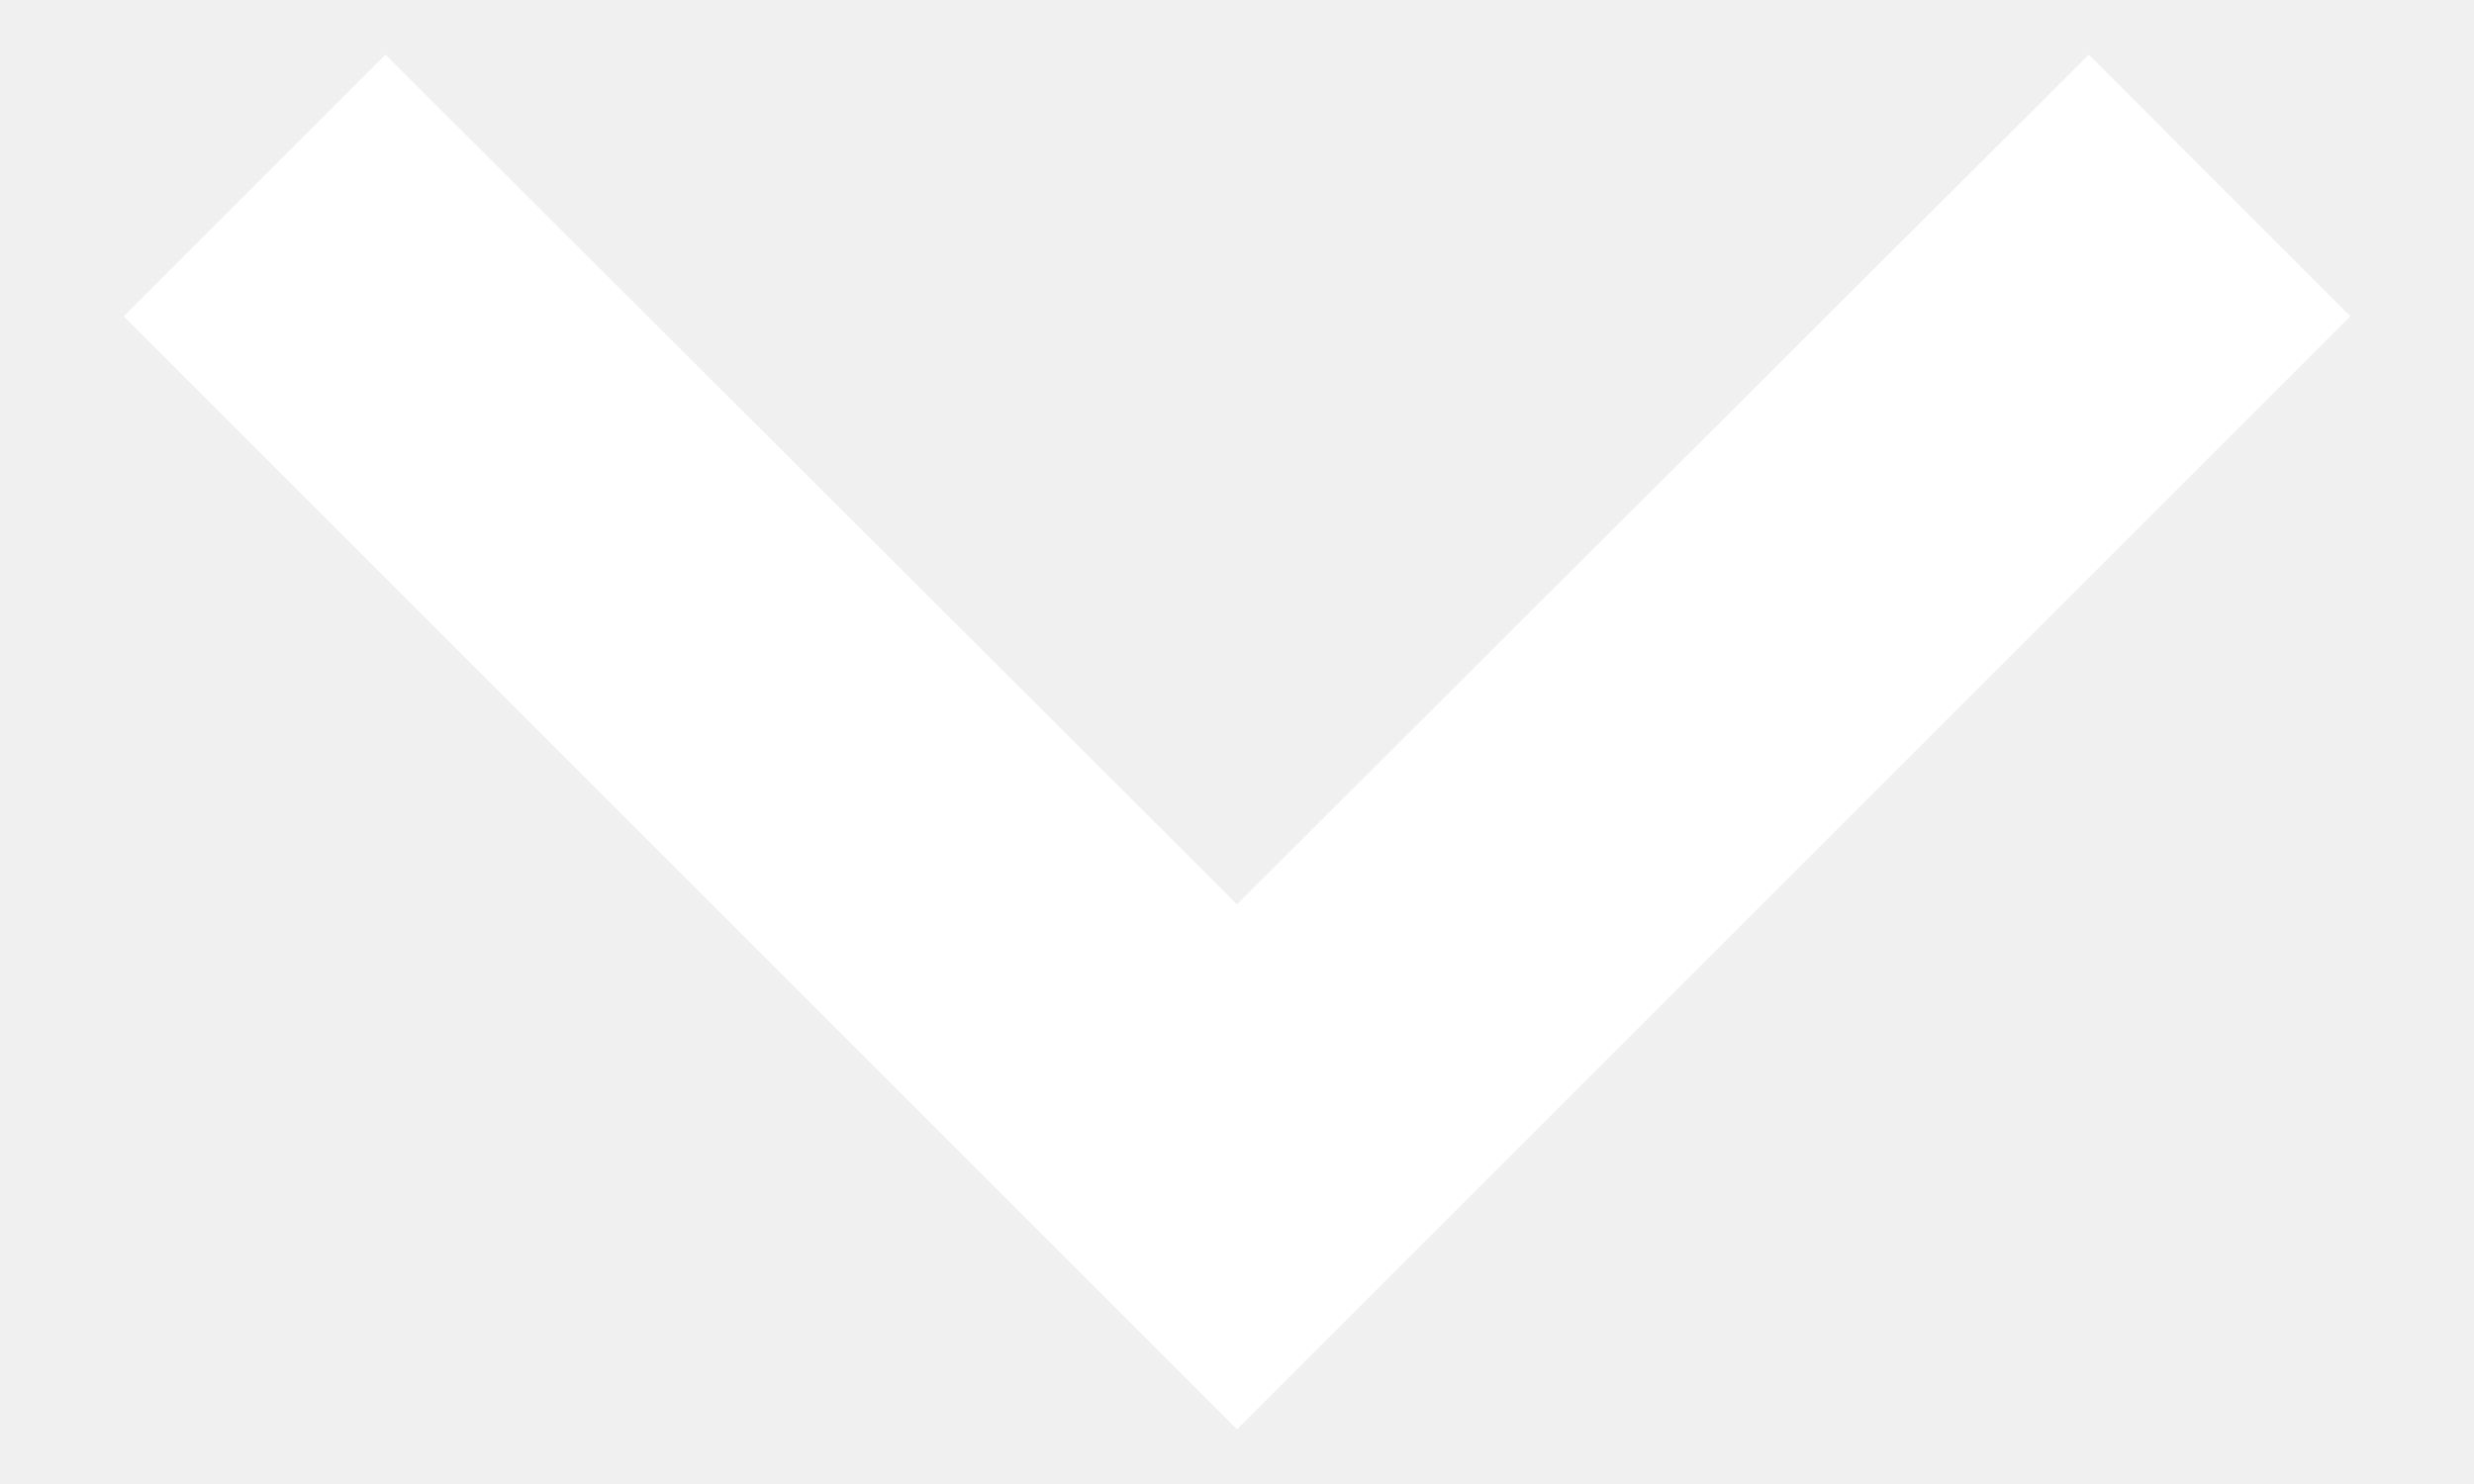
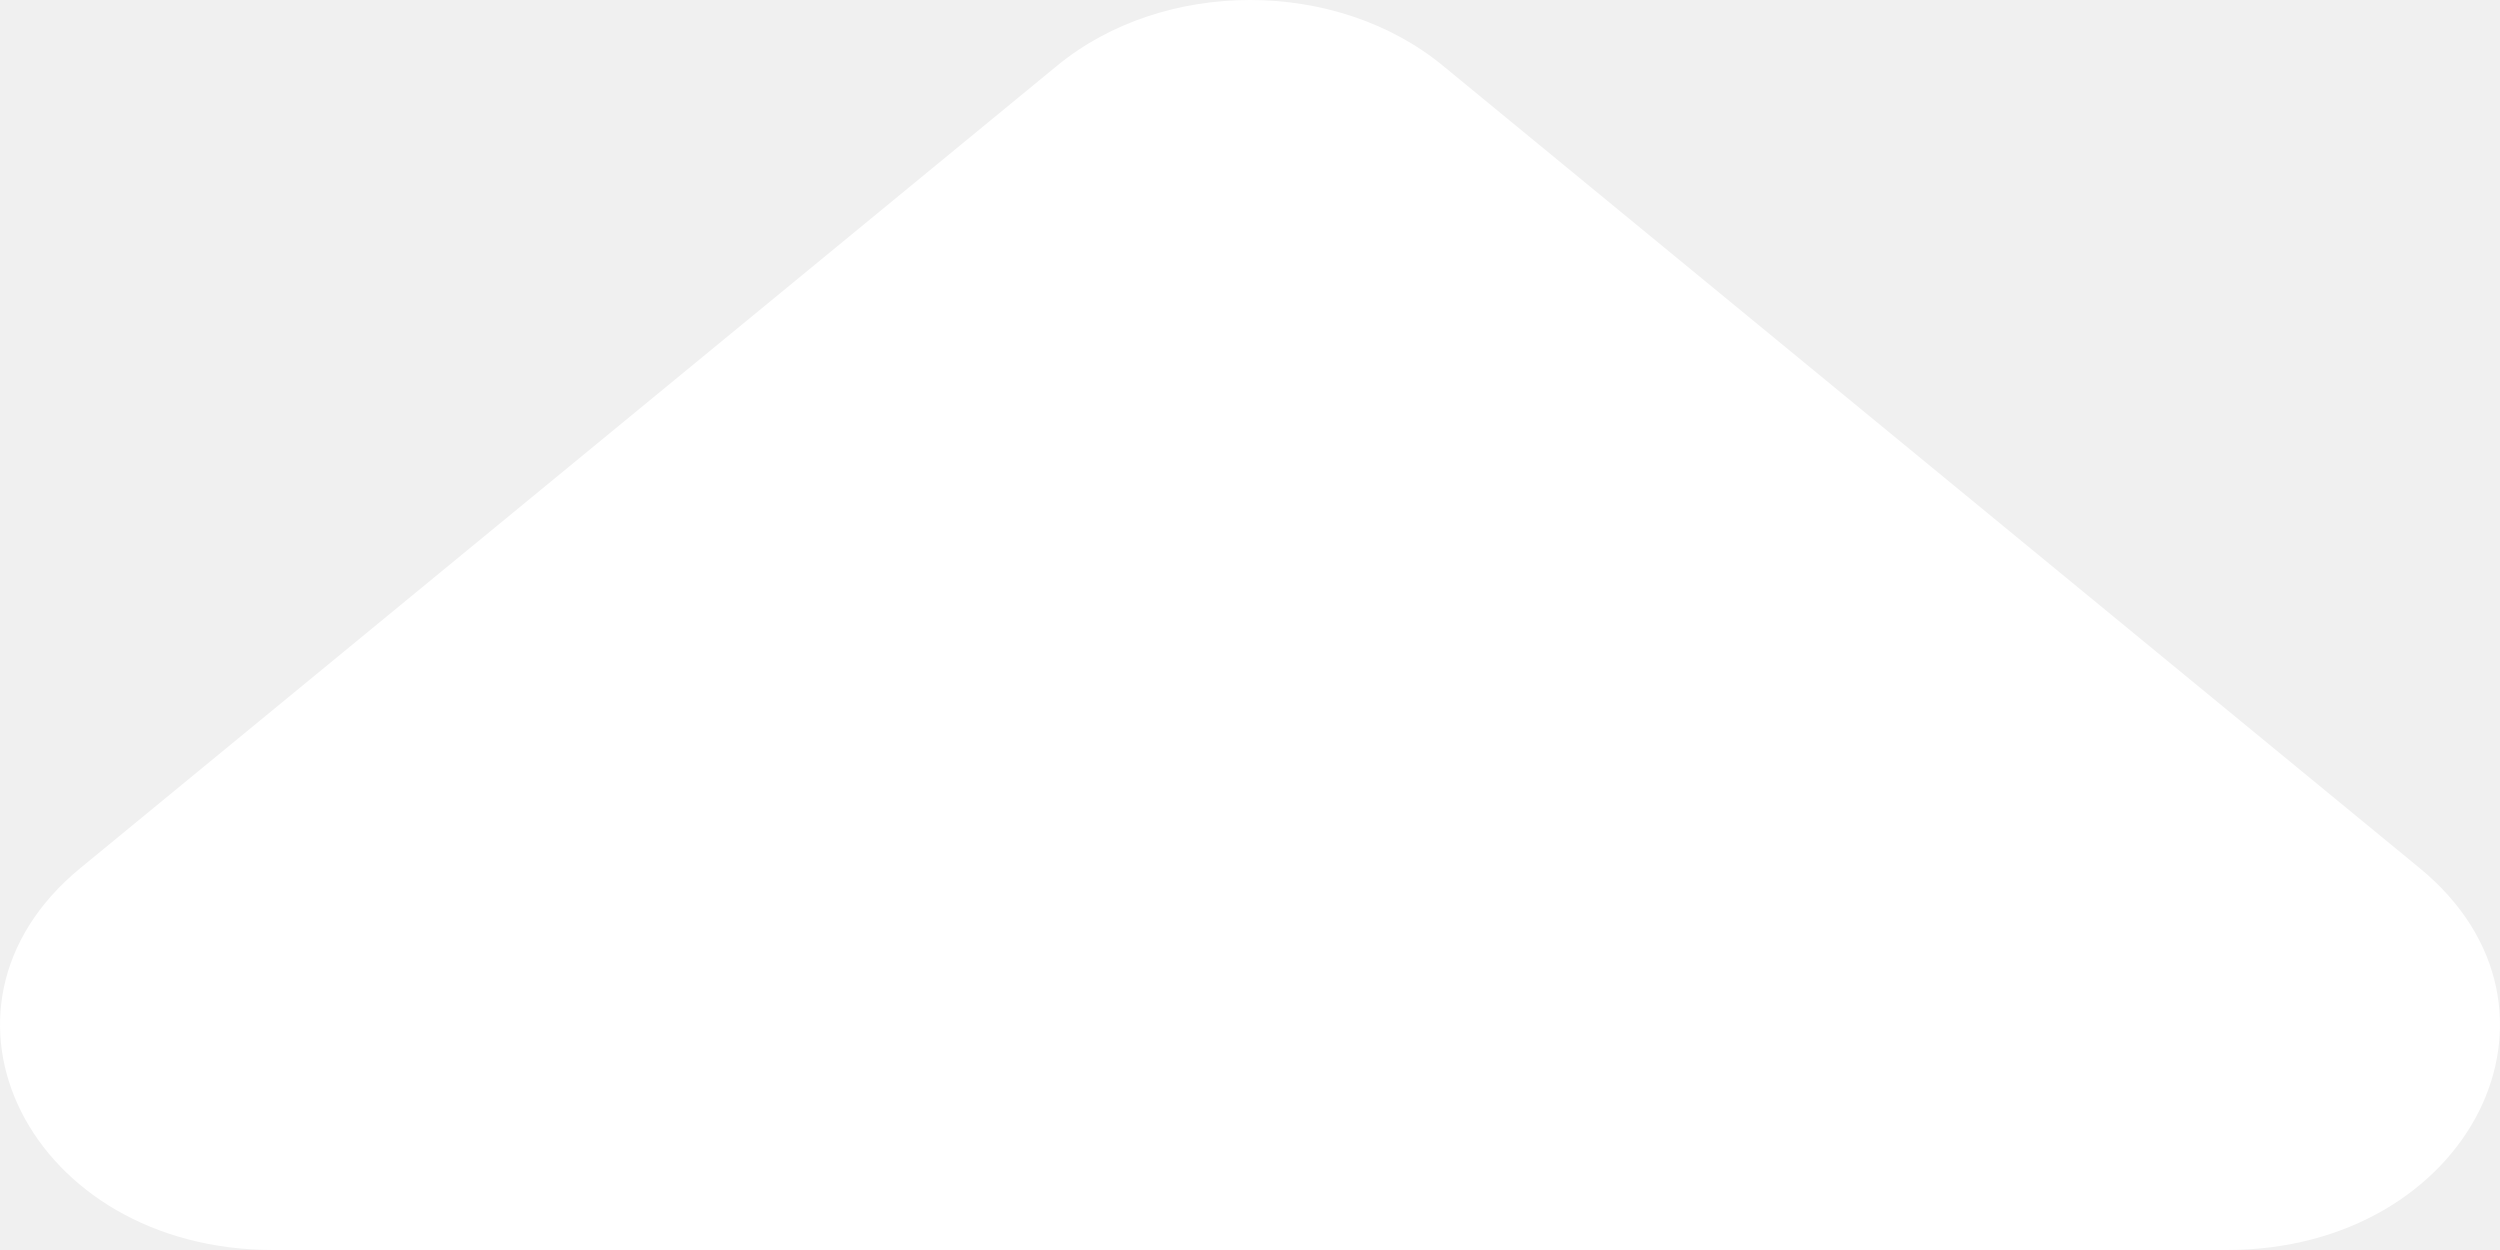
- <svg xmlns="http://www.w3.org/2000/svg" width="10" height="6" viewBox="0 0 10 6" fill="none">
-   <path d="M1.558 0.221L5 3.656L8.443 0.221L9.5 1.279L5 5.779L0.5 1.279L1.558 0.221Z" fill="#ffffff" />
+ <svg xmlns="http://www.w3.org/2000/svg" width="8" height="4" viewBox="0 0 8 4" fill="none">
+   <path d="M0.874 4C0.097 4 -0.292 3.229 0.257 2.778L3.383 0.21C3.724 -0.07 4.276 -0.07 4.617 0.21L7.743 2.778C8.292 3.229 7.903 4 7.126 4H0.874Z" fill="white" />
</svg>
